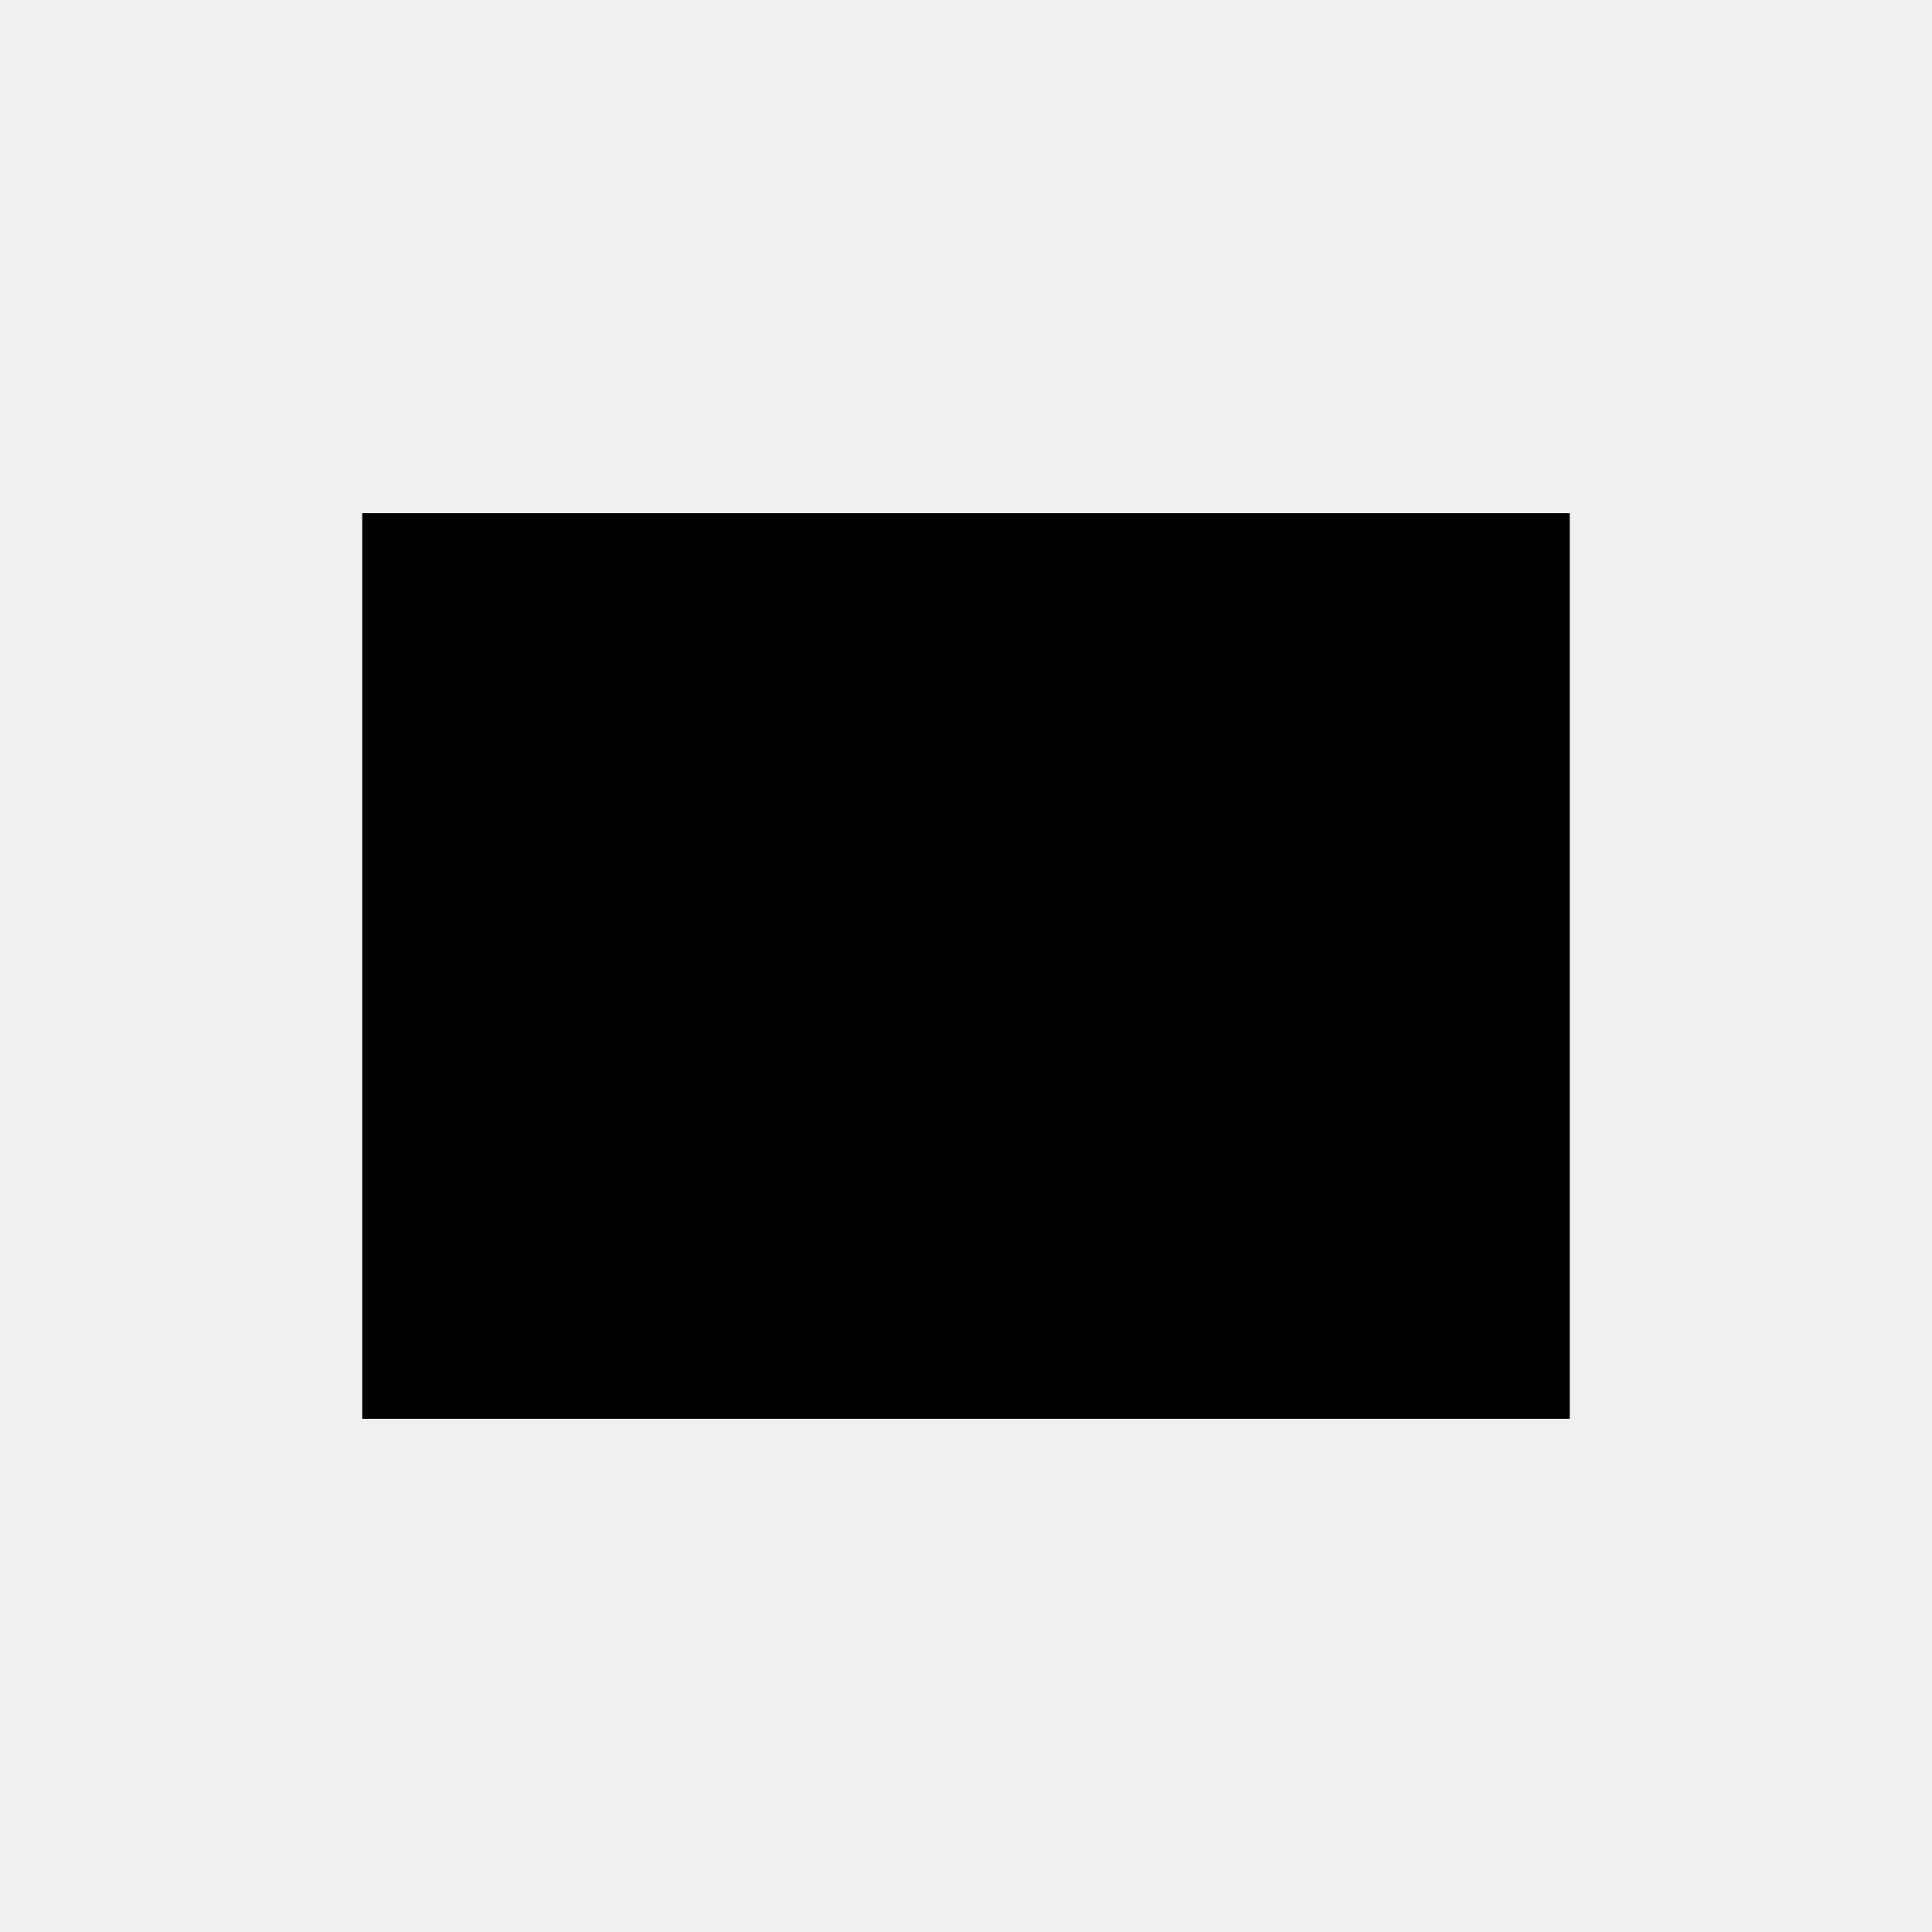
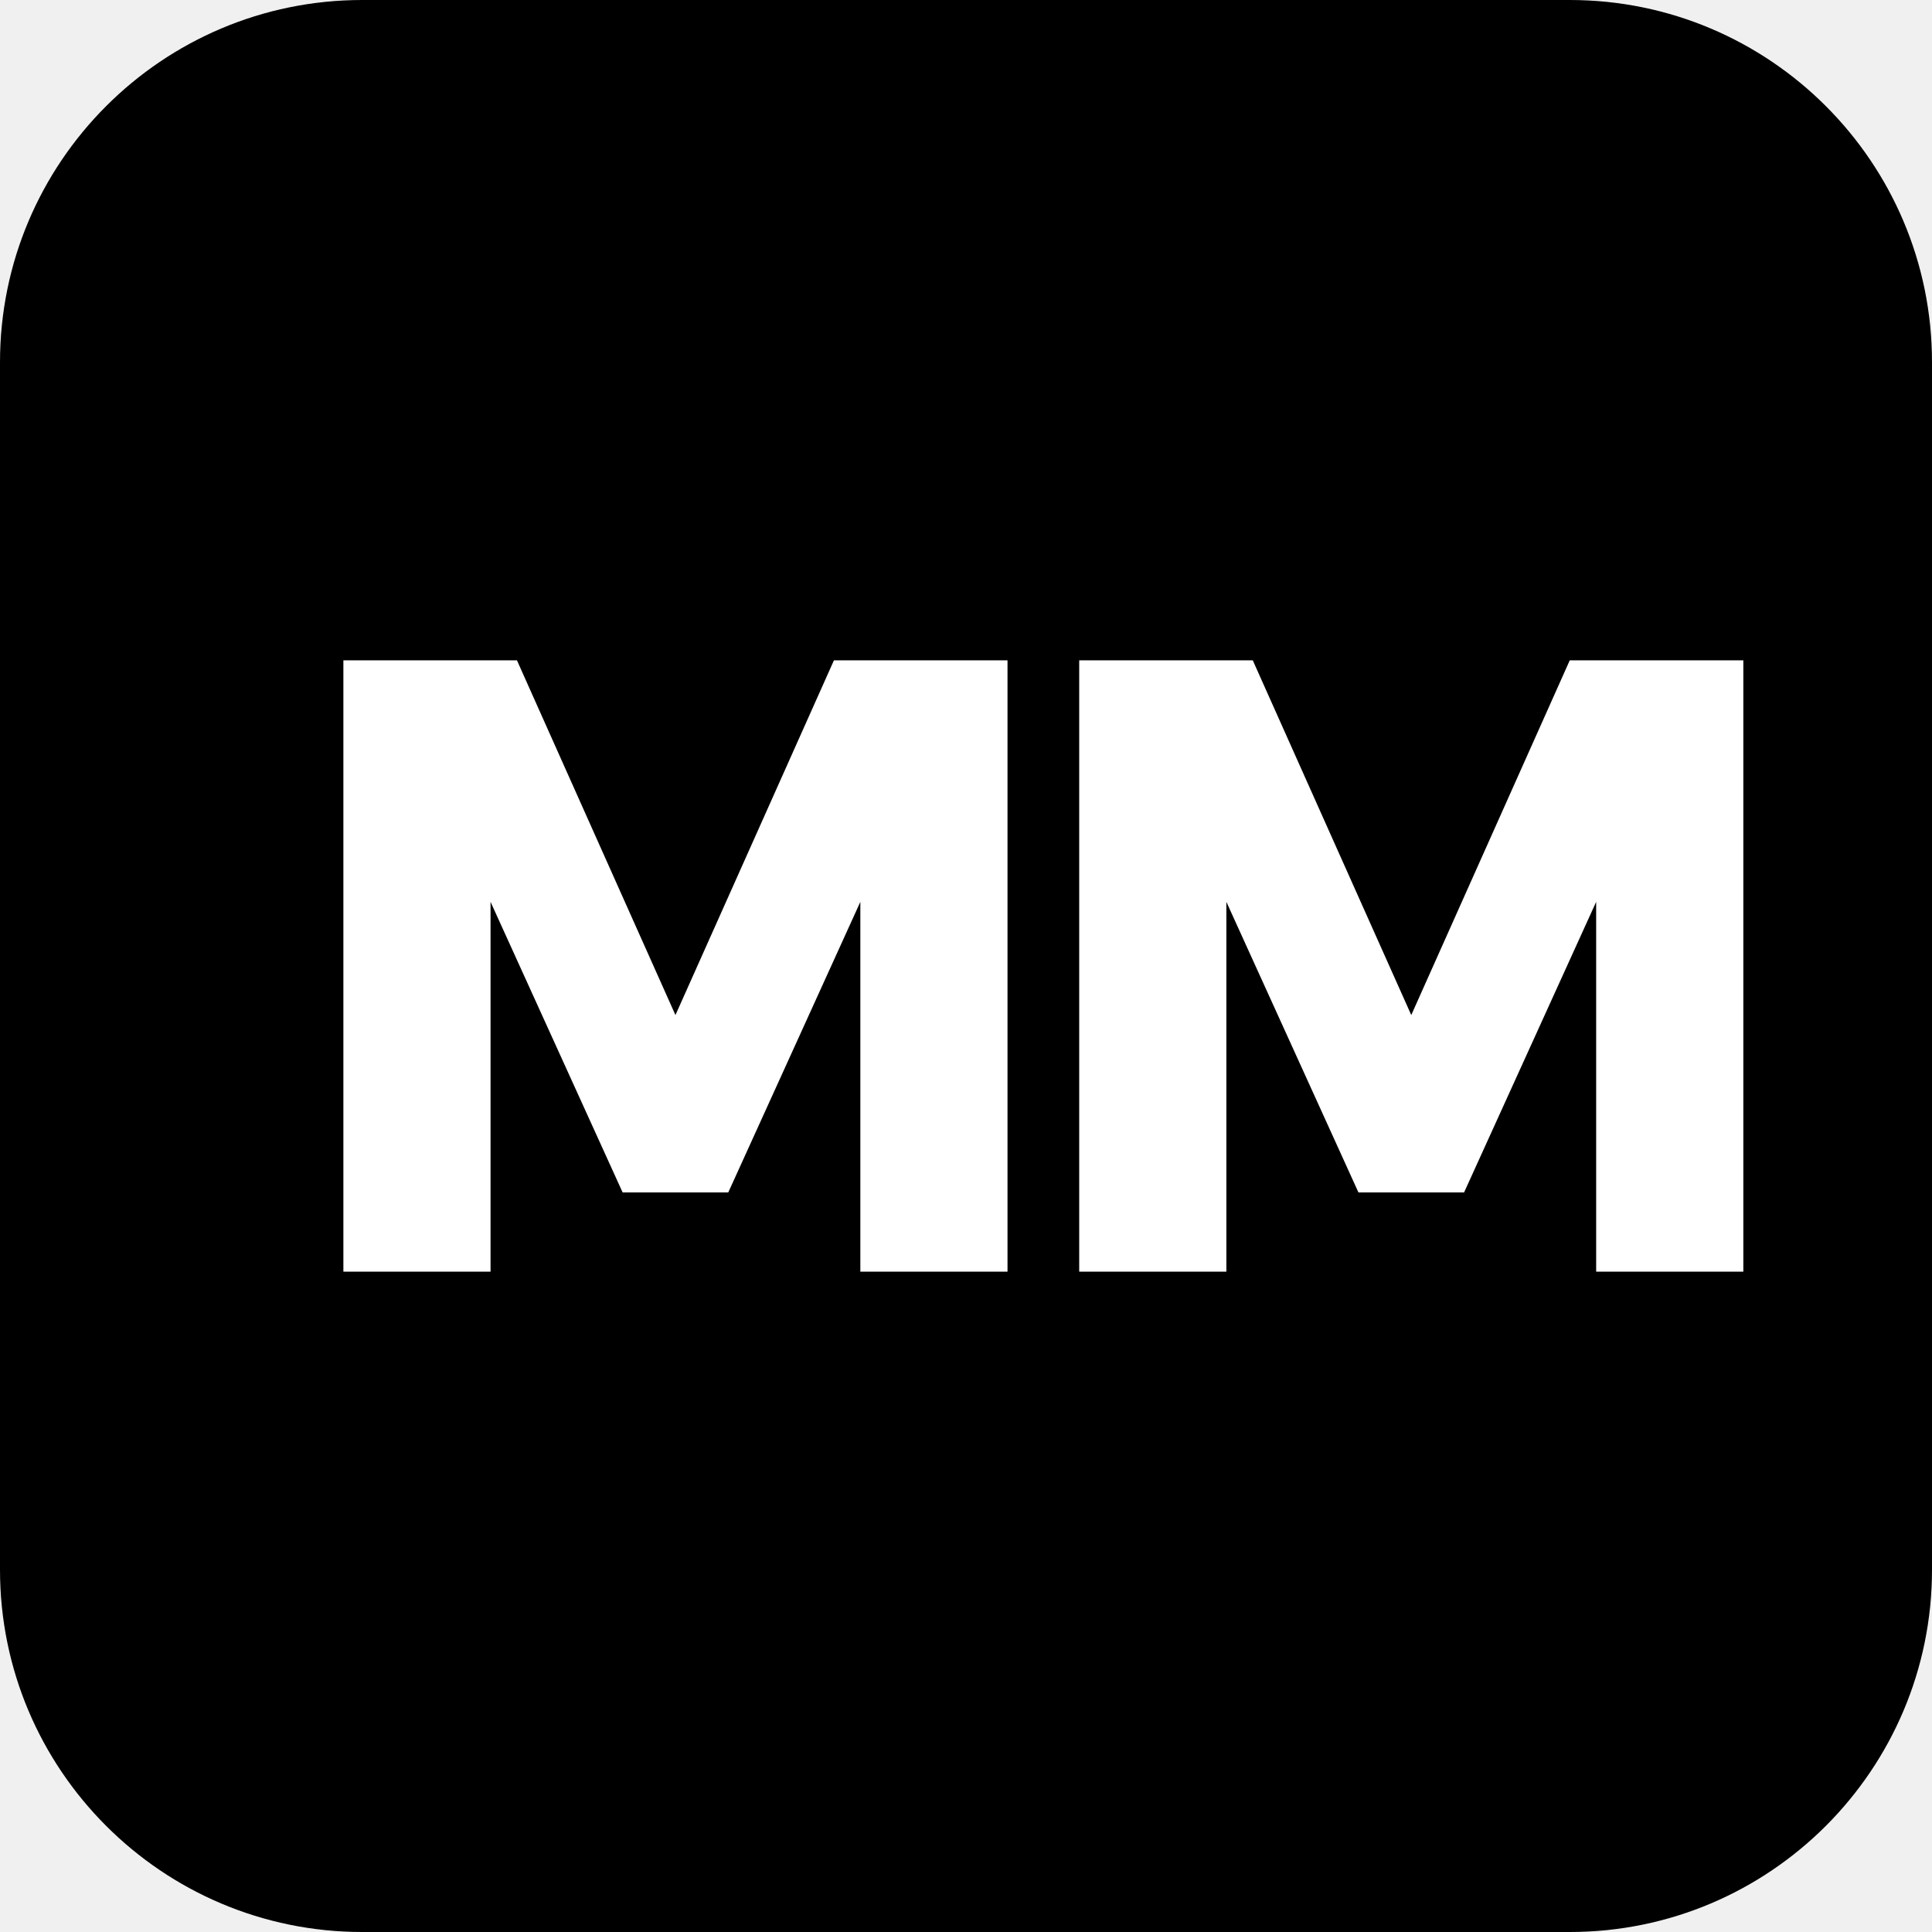
<svg xmlns="http://www.w3.org/2000/svg" viewBox="0 0 512 512">
-   <path d="M96 136h320v240H96z" />
-   <path d="M132 180h248v24H132z" />
-   <path d="M132 236h96v24h-96z" />
-   <path d="M132 292h160v24H132z" />
-   <path d="M336 276l56 36-56 36z" />
+   <path d="M0 96C0 43 43 0 96 0h320c53 0 96 43 96 96v320c0 53-43 96-96 96H96c-53 0-96-43-96-96V96z" />
+   <path fill="#fff" d="M91 337V175h46l42 94 42-94h46v162h-39V239l-35 77h-28l-35-77v98H91zm195 0V175h46l42 94 42-94h46v162h-39V239l-35 77h-28l-35-77v98h-39z" />
</svg>
